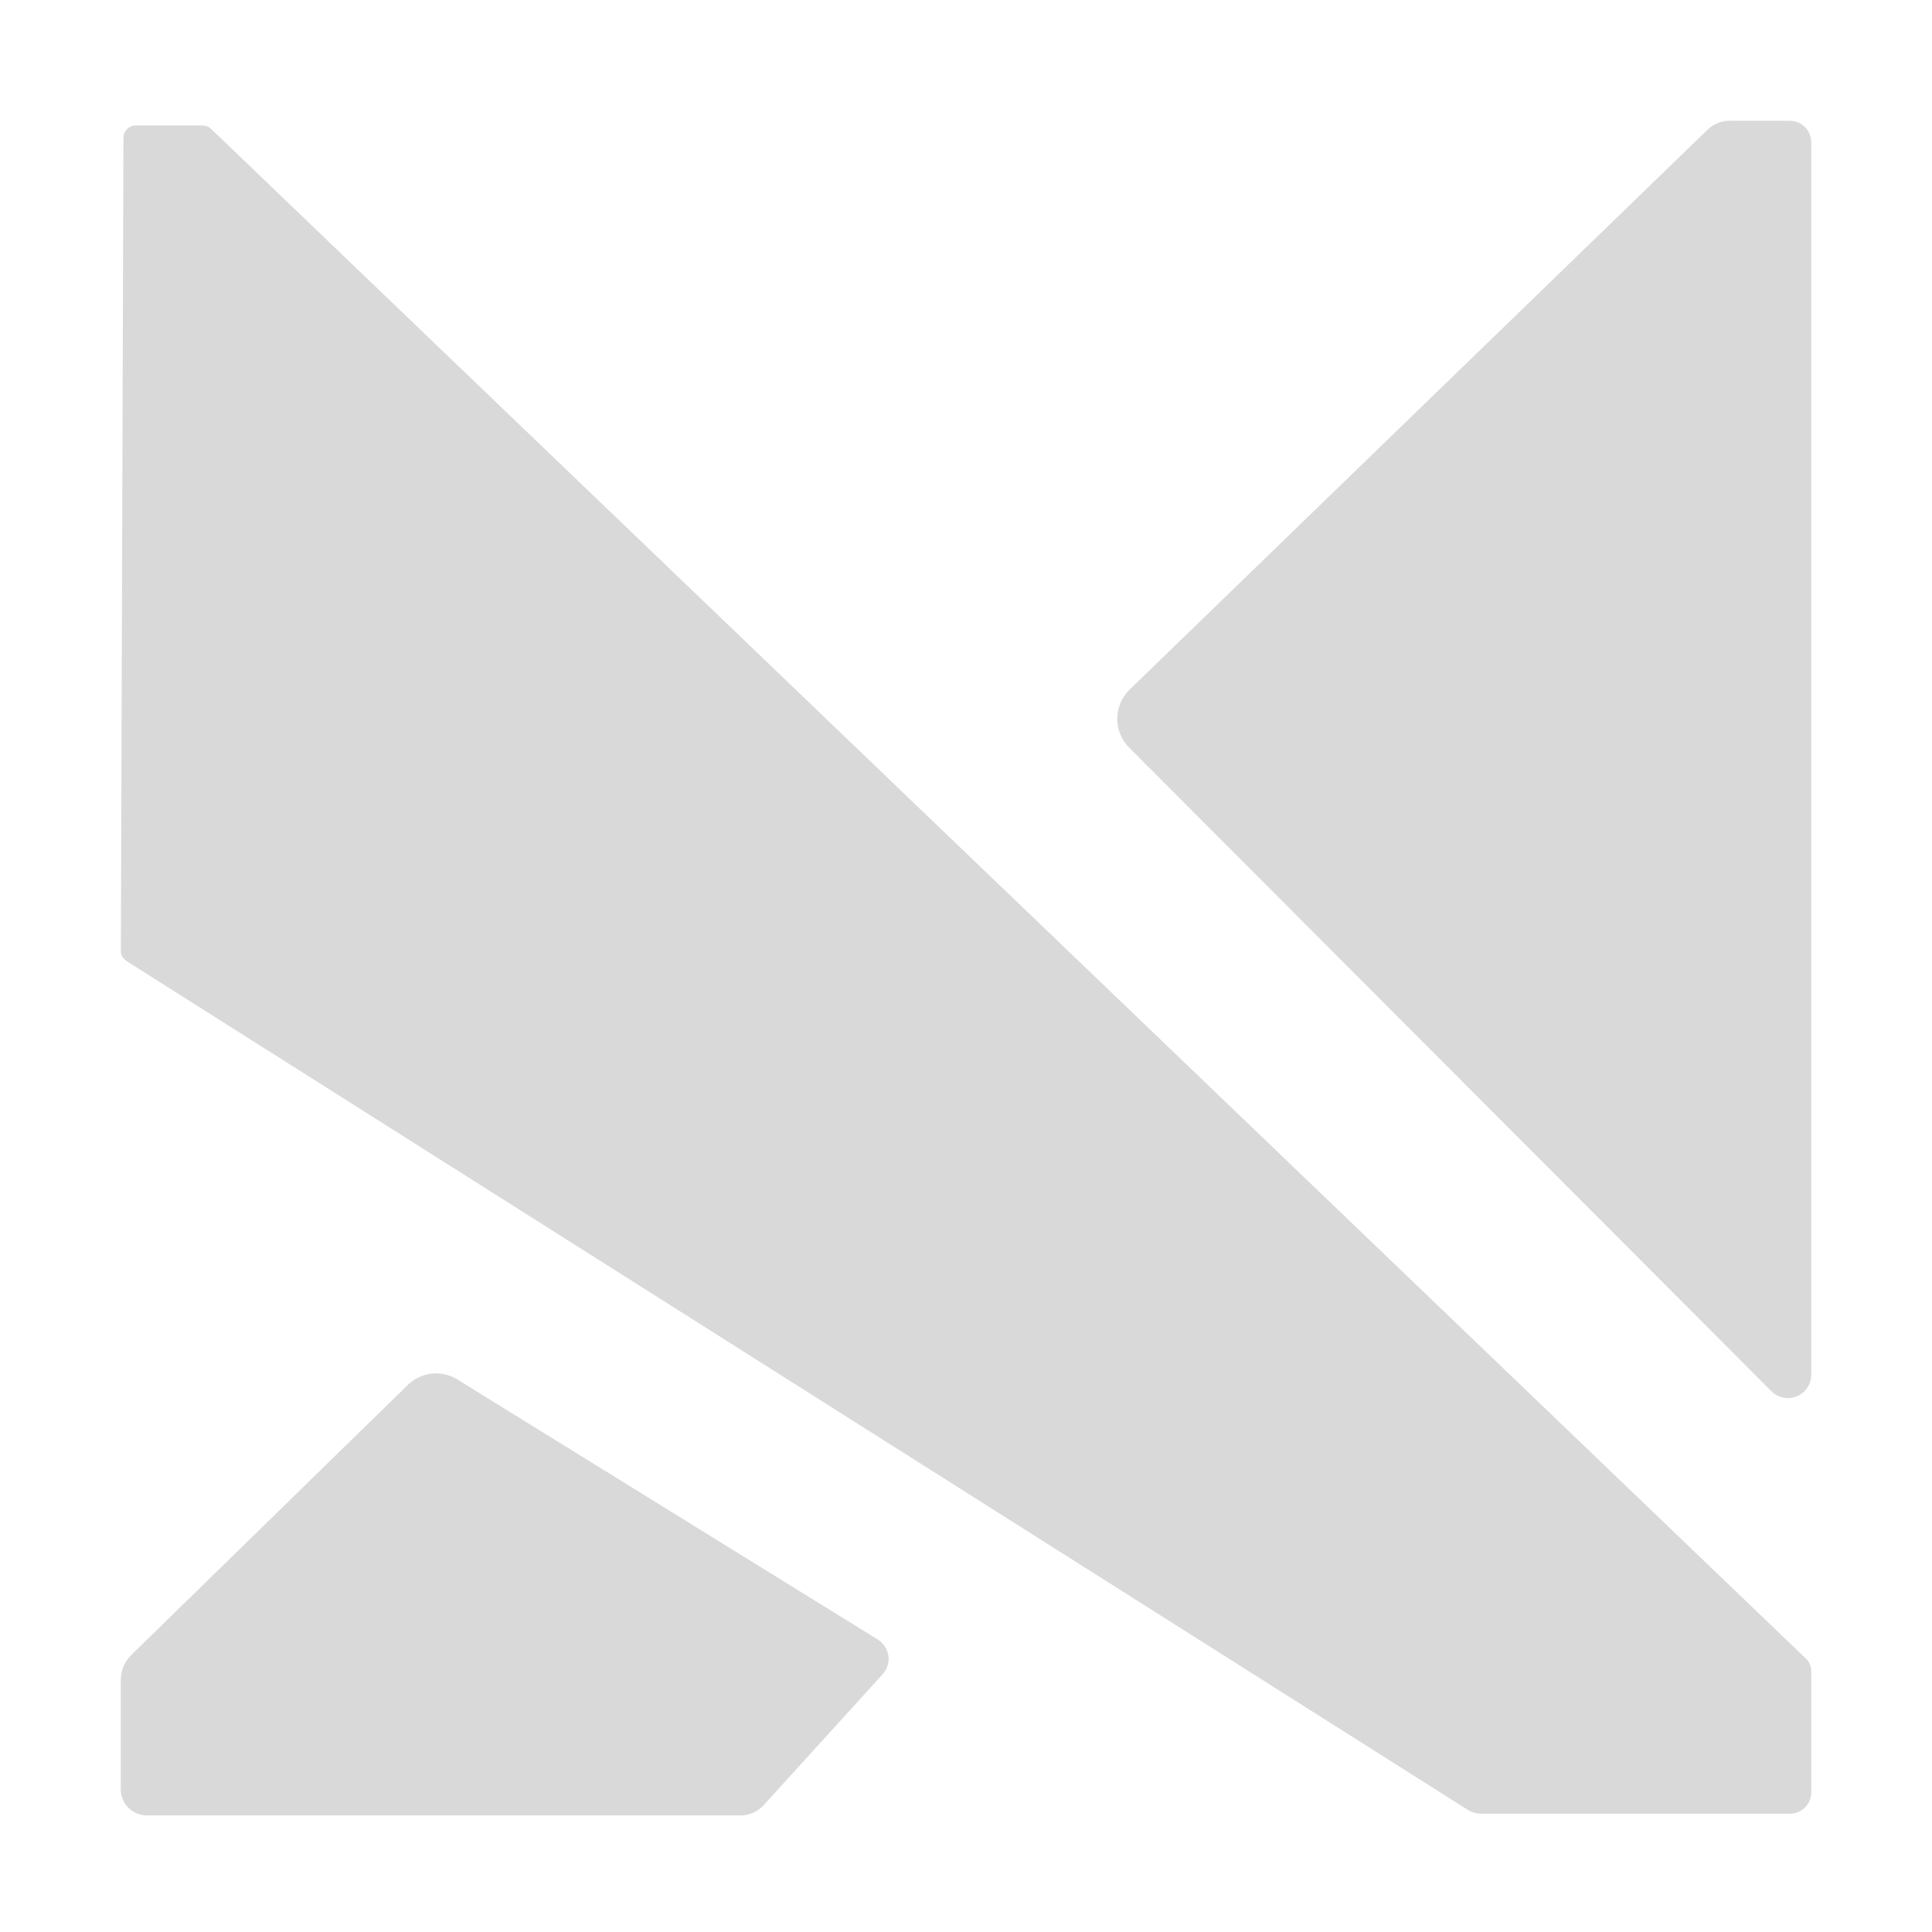
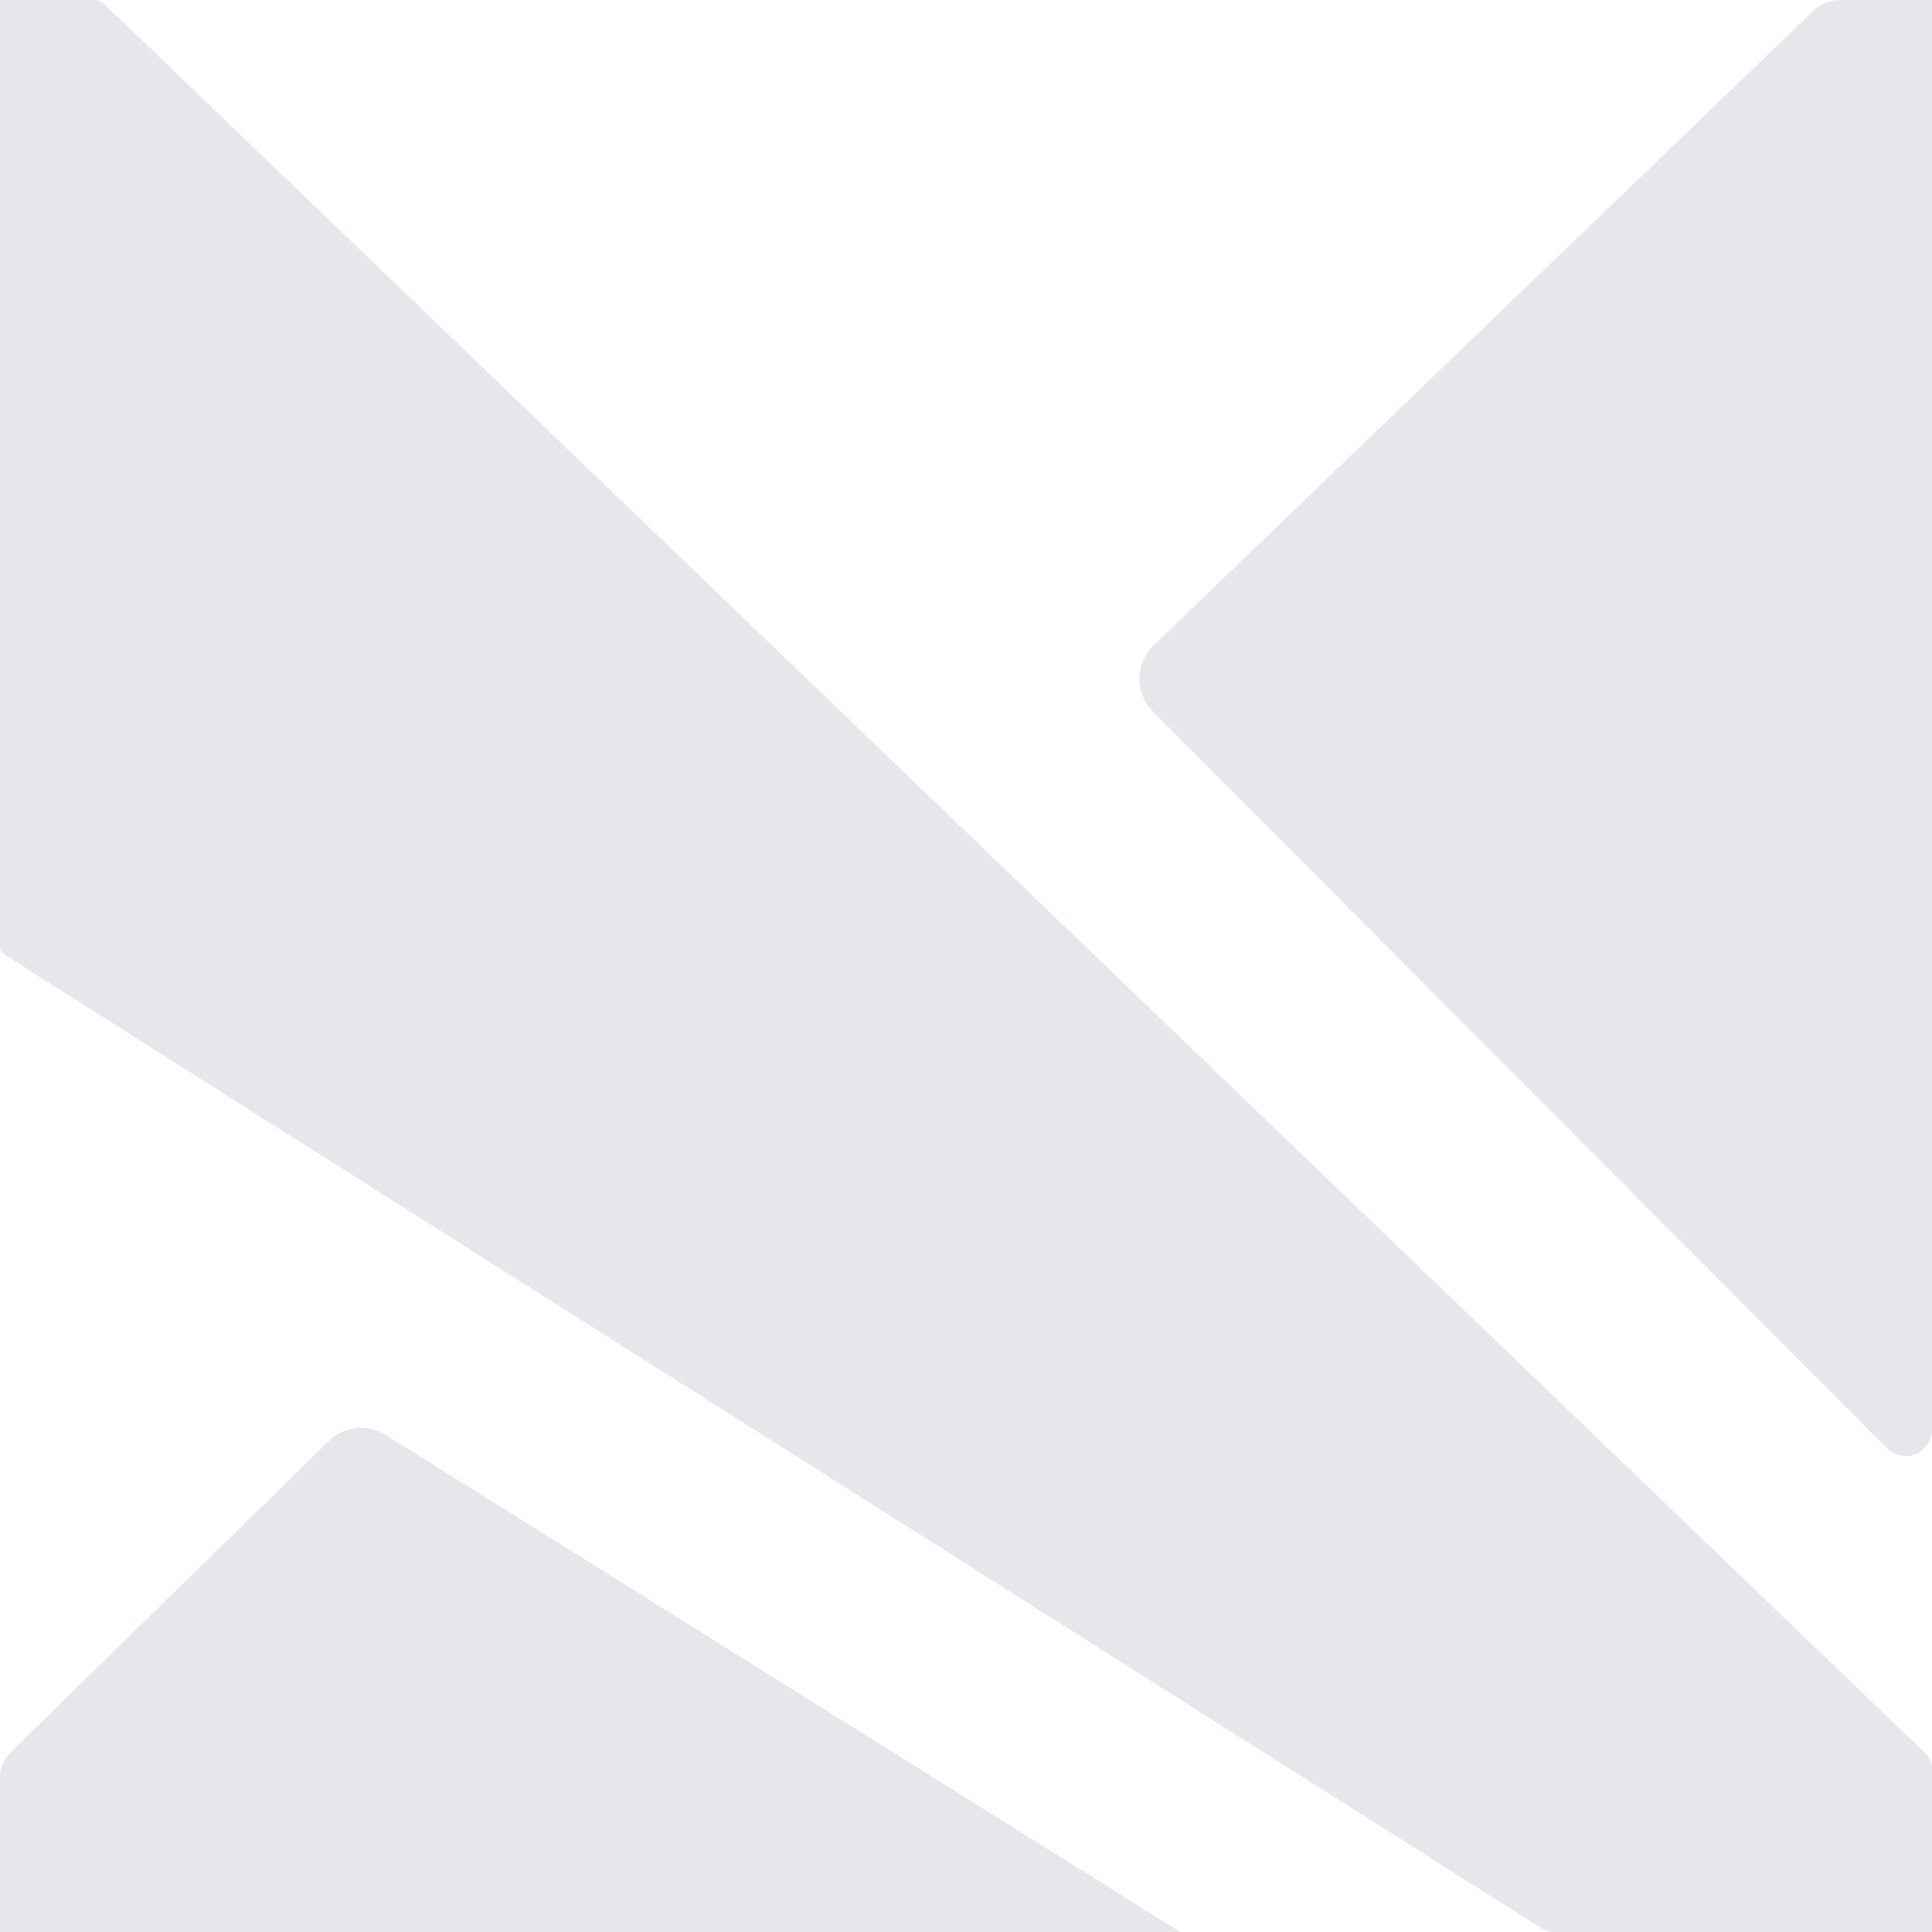
<svg xmlns="http://www.w3.org/2000/svg" id="anelialogo" width="48" height="48" viewBox="0 0 48 48" fill="none">
-   <path fill-rule="evenodd" clip-rule="evenodd" d="M21.808 40.734C21.951 40.822 22.047 40.971 22.072 41.137C22.095 41.304 22.042 41.473 21.929 41.596L18.968 44.854C18.824 45.012 18.62 45.103 18.406 45.103H3.647C3.476 45.103 3.312 45.034 3.189 44.913C3.068 44.792 3 44.626 3 44.454V41.745C3 41.508 3.095 41.279 3.265 41.115L10.132 34.408C10.462 34.085 10.97 34.029 11.363 34.272L21.808 40.734ZM3.175 23.897C3.174 23.896 3.173 23.895 3.171 23.895C3.08 23.827 3.005 23.761 3.003 23.651L3.067 3.422C3.068 3.253 3.205 3.117 3.374 3.117H4.997C5.064 3.117 5.148 3.119 5.232 3.191L44.863 41.203C44.95 41.286 45 41.403 45 41.524V44.533C45 44.673 44.944 44.806 44.845 44.906C44.746 45.005 44.612 45.06 44.472 45.06H36.795C36.685 45.06 36.578 45.031 36.482 44.975L3.175 23.897ZM28.053 18.574C27.862 18.382 27.755 18.122 27.758 17.851C27.76 17.58 27.871 17.322 28.065 17.133L42.422 3.224C42.572 3.08 42.771 3 42.977 3H44.465C44.607 3 44.743 3.056 44.844 3.156C44.943 3.256 45 3.392 45 3.534V34.155C45 34.39 44.859 34.601 44.641 34.691C44.425 34.78 44.176 34.73 44.01 34.564L28.053 18.574Z" fill="#D9D9D9" />
+   <path fill-rule="evenodd" clip-rule="evenodd" d="M9.575 35.647L29.328 48H0V44.166C0 43.895 0.127 43.666 0.322 43.478L8.168 35.803C8.546 35.434 9.126 35.37 9.575 35.647ZM0.197 23.772C0.196 23.771 0.194 23.77 0.193 23.769C0.089 23.691 0.003 23.616 0 23.491V8.0301e-06H2.297C2.373 8.0301e-06 2.473 -0.002 2.569 0.08L47.855 43.579C47.955 43.674 48 43.821 48 43.961V48H38.637C38.511 48 38.388 47.959 38.279 47.896L0.197 23.772ZM28.647 17.683C28.429 17.464 28.306 17.166 28.309 16.856C28.312 16.546 28.438 16.25 28.661 16.035L45.067 0.256C45.238 0.092 45.471 0 45.707 0H48V35.504C48 35.773 47.851 36.024 47.602 36.126C47.355 36.229 47.071 36.172 46.881 35.982L28.647 17.683Z" fill="#E5E7EB" />
</svg>
